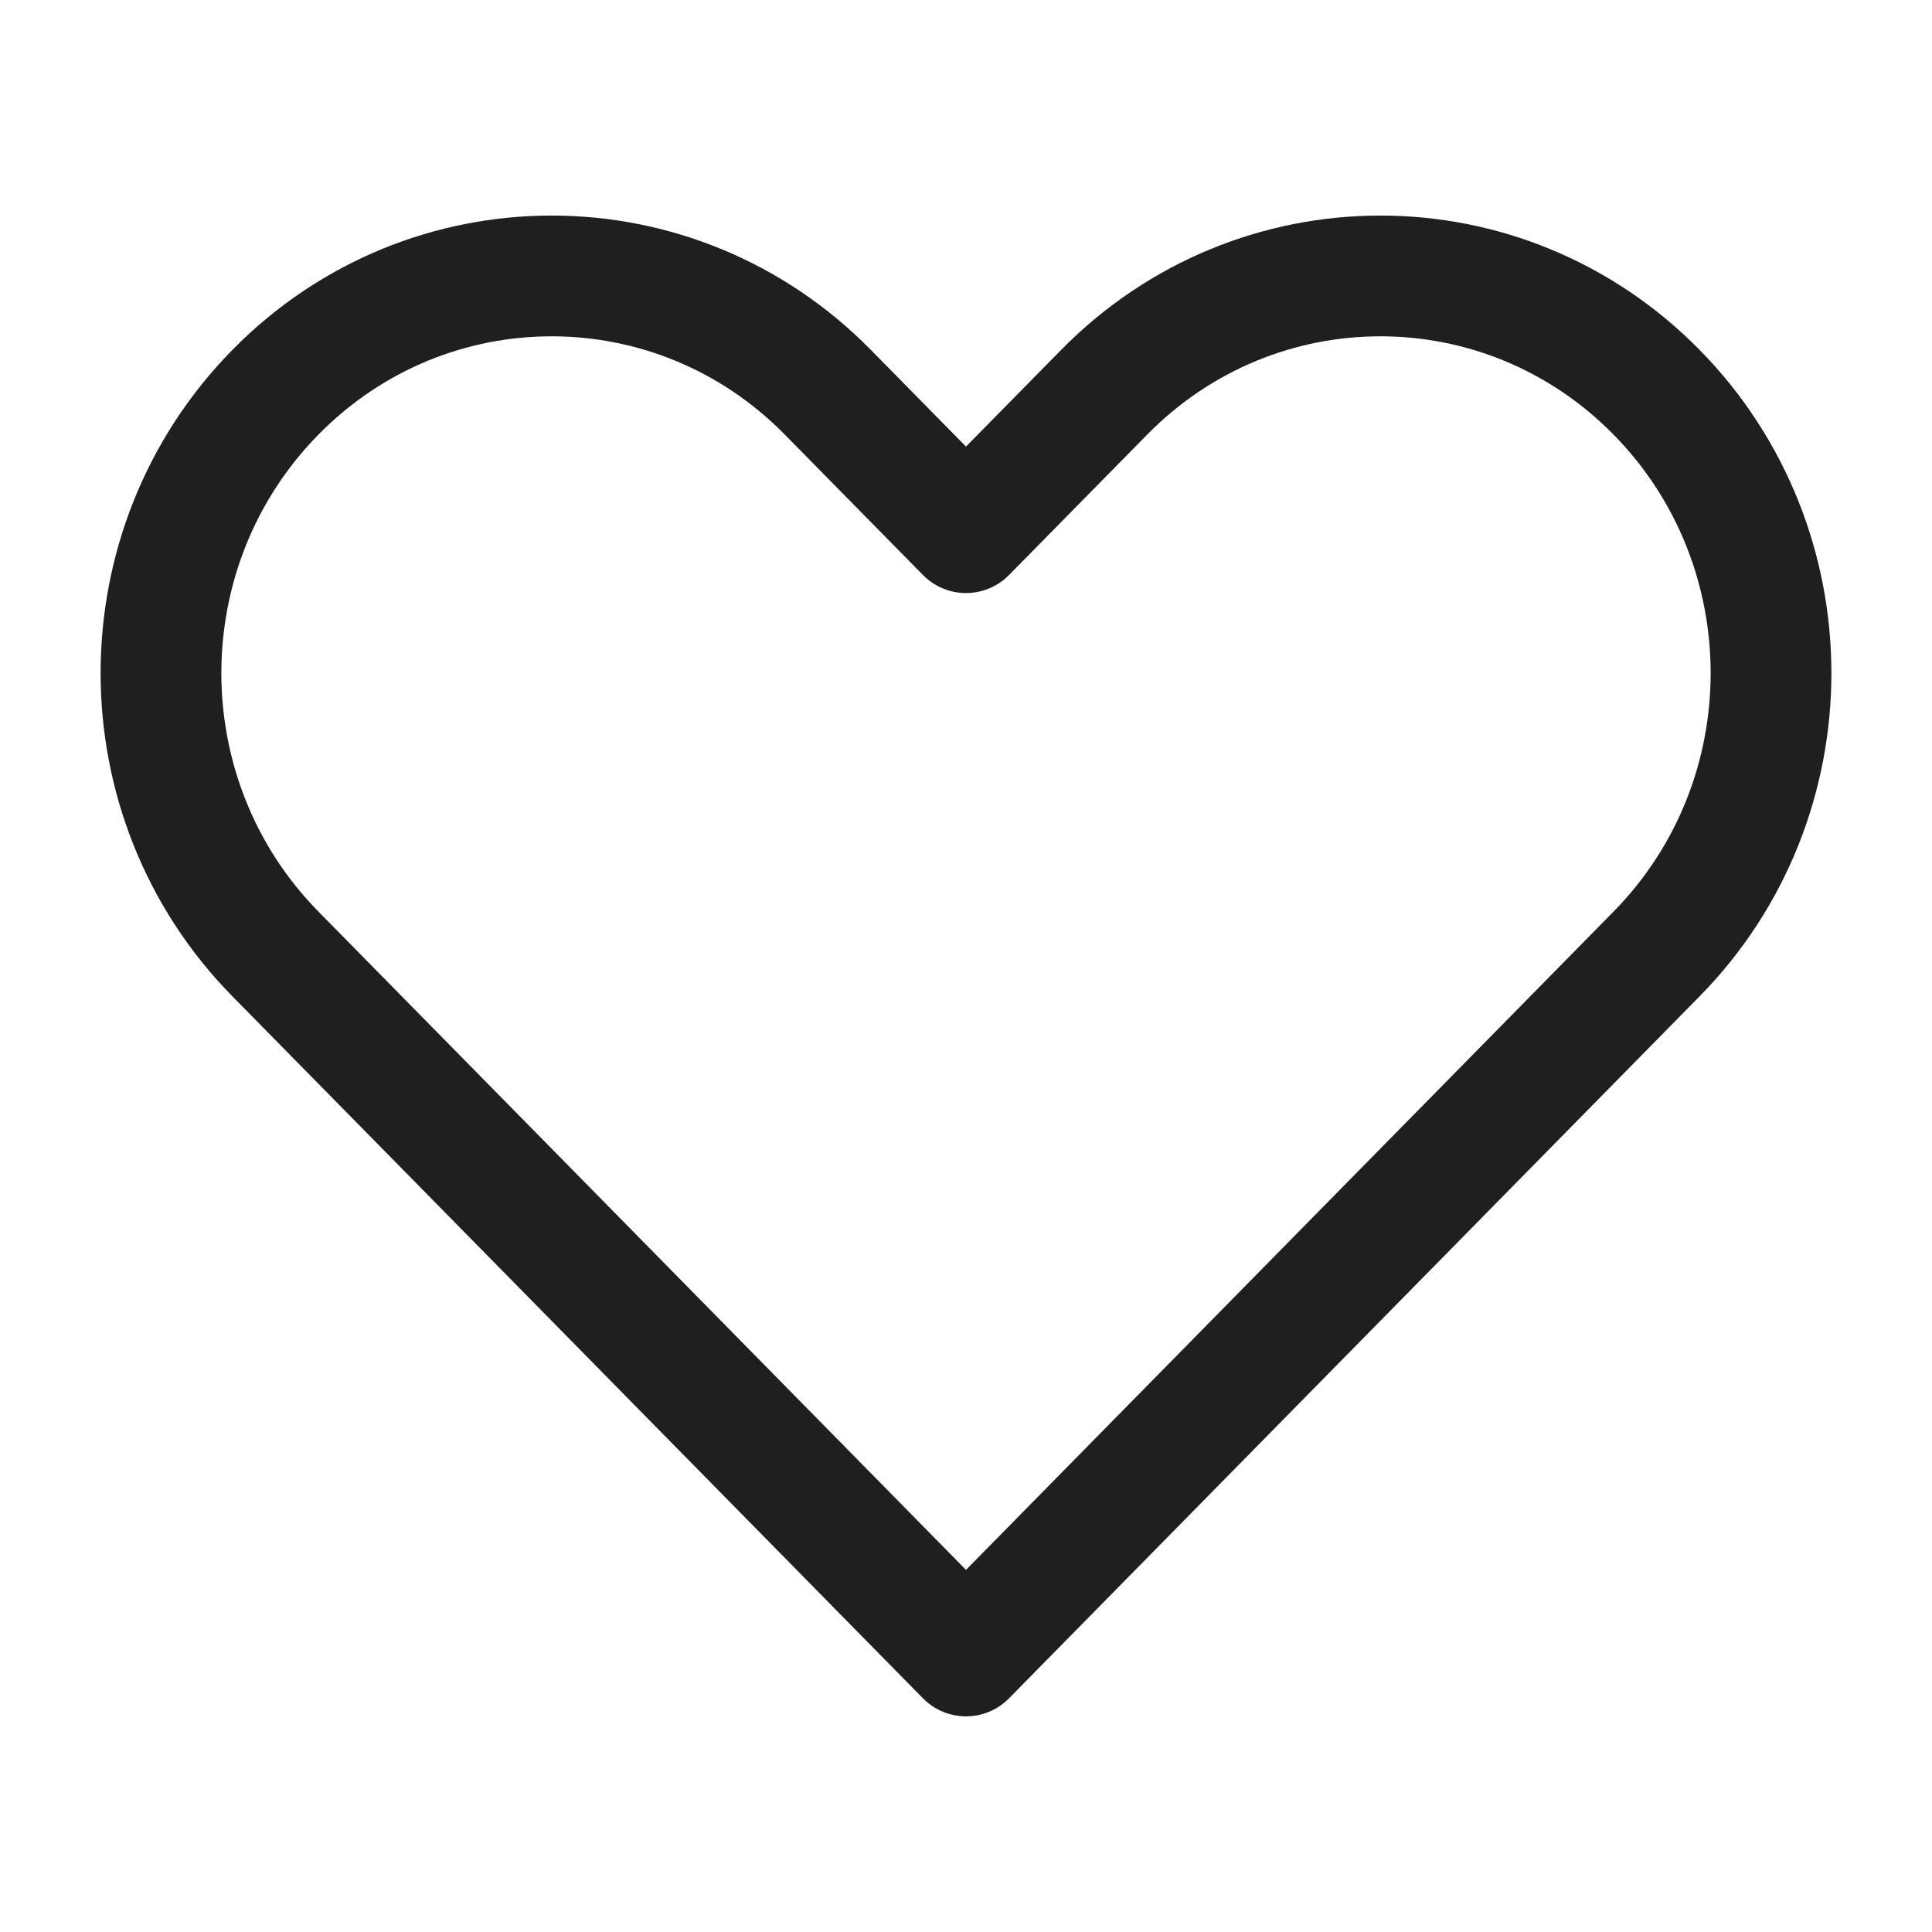
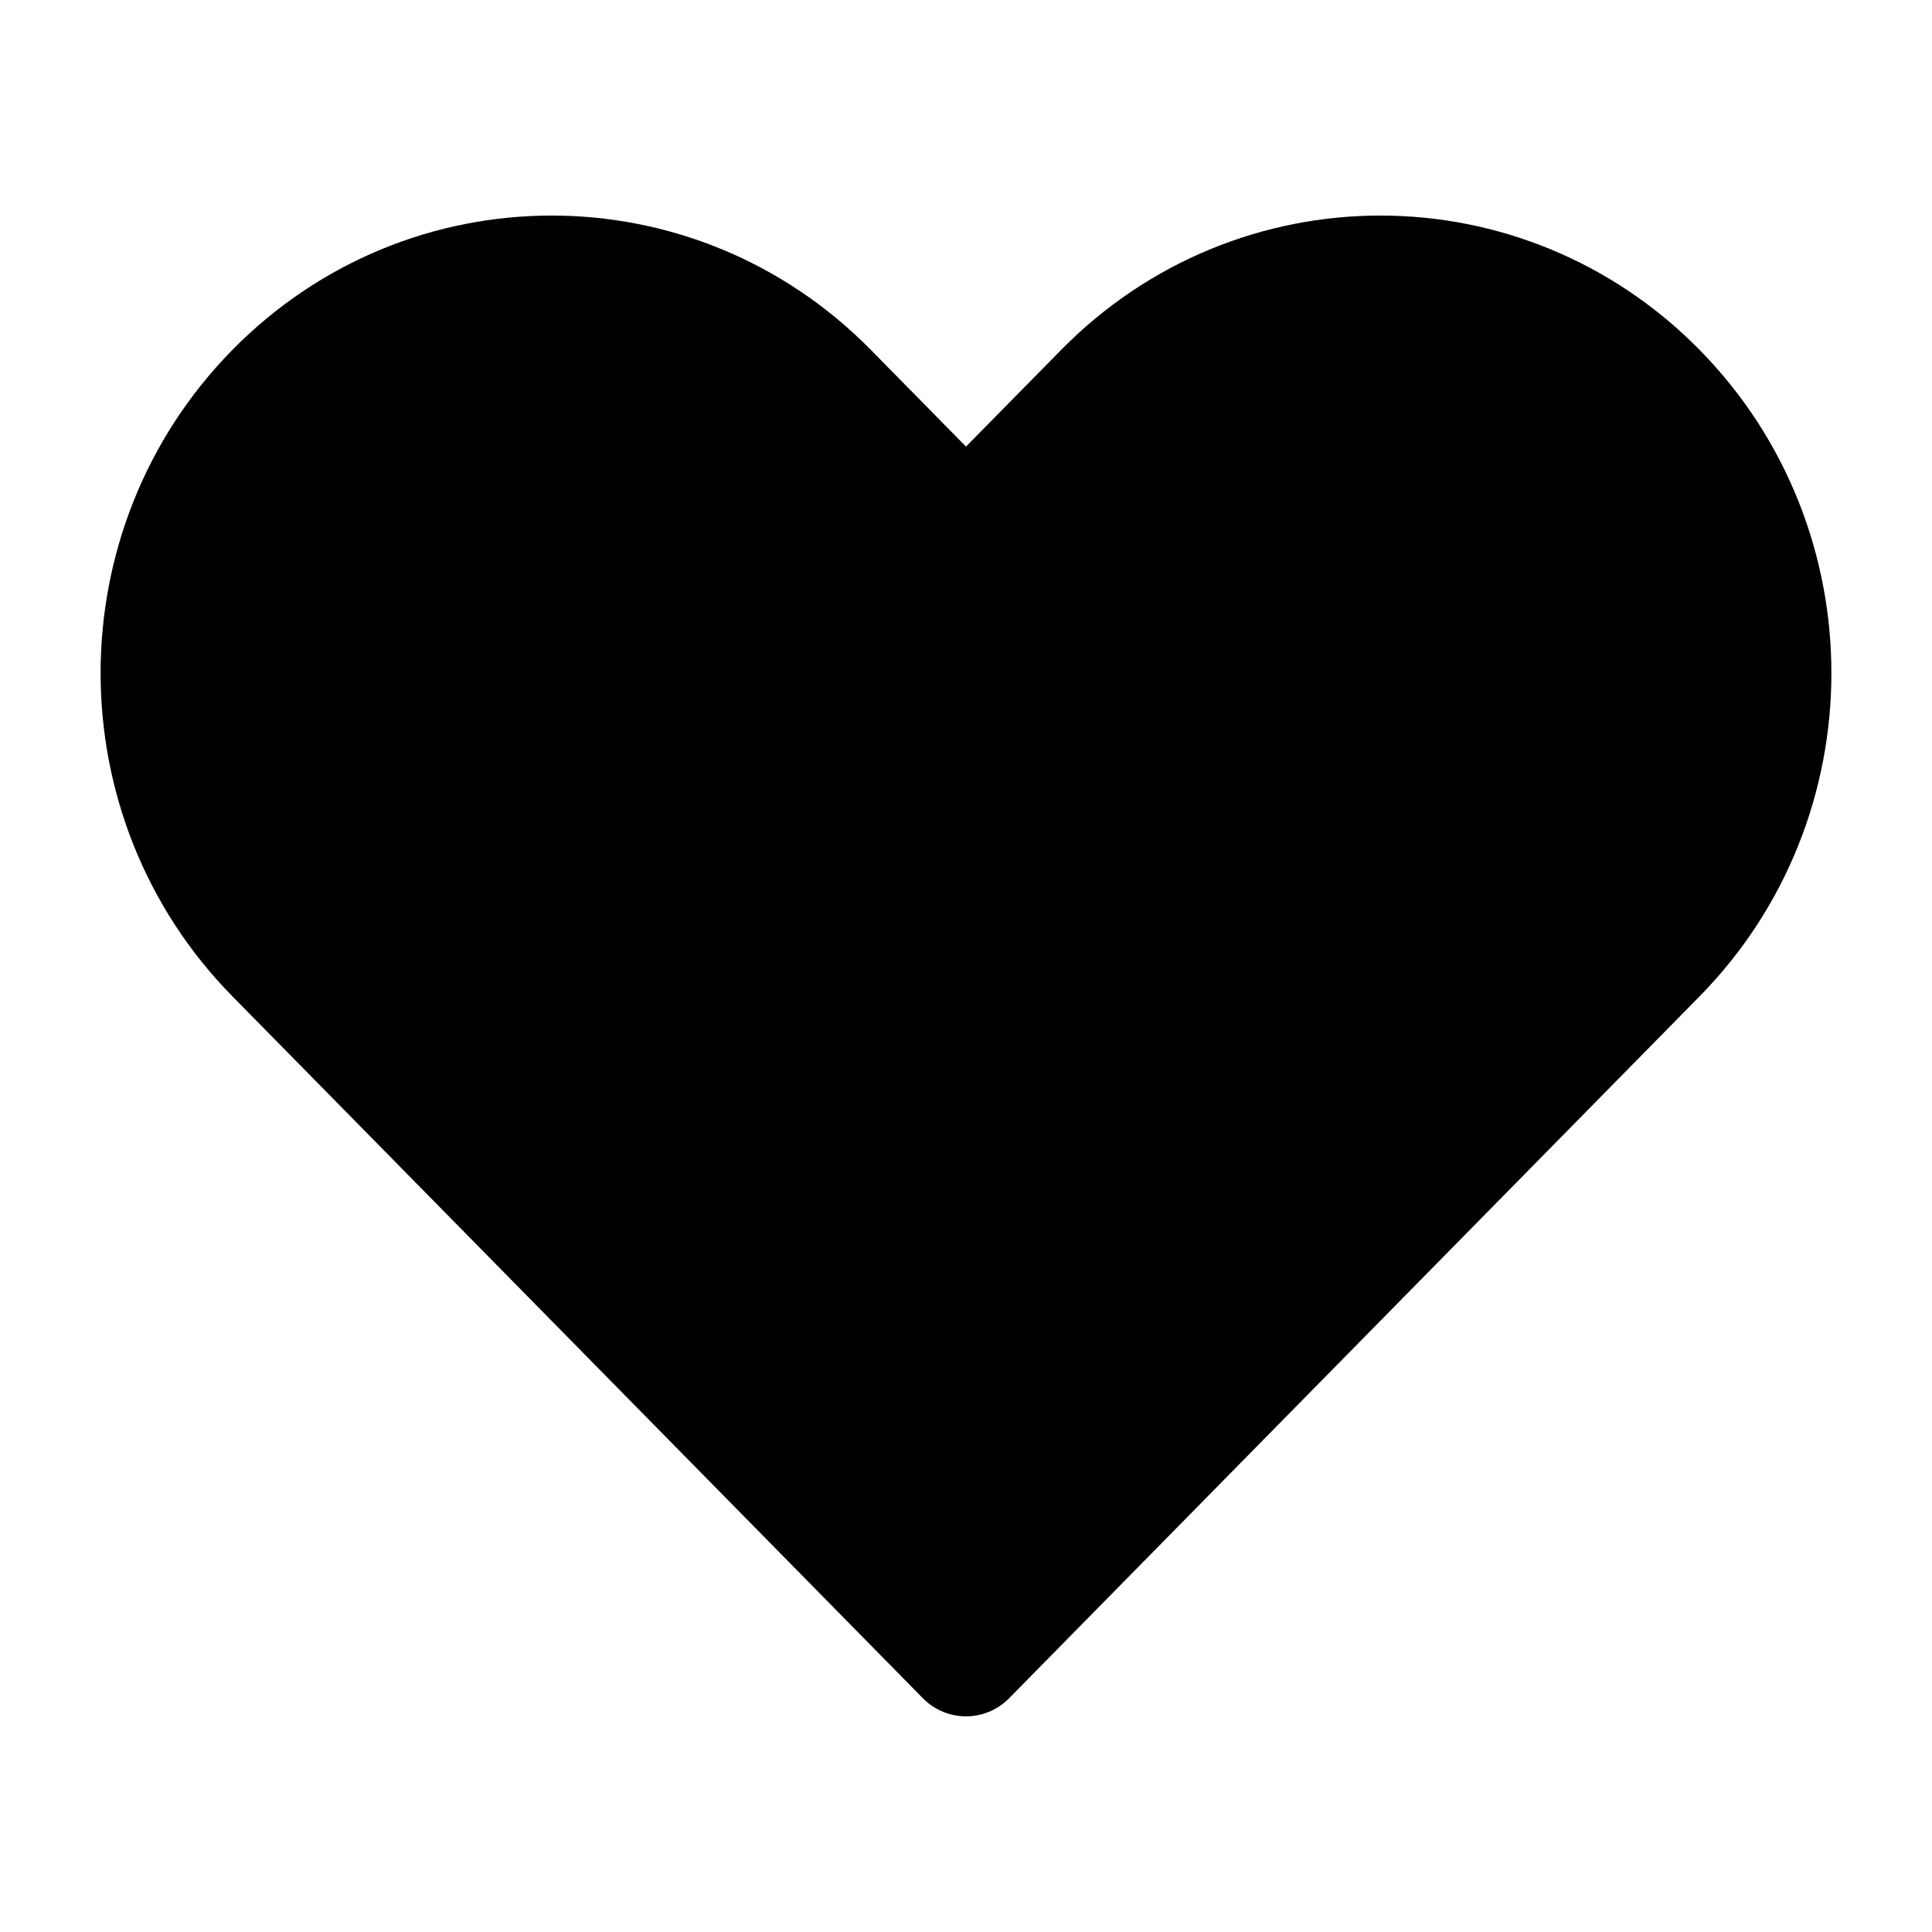
- <svg xmlns="http://www.w3.org/2000/svg" width="32" height="32" stroke-width="1.5px" viewBox="0 0 24 24" fill="none">
-   <path d="m12 20.571 8.579-8.721c1.895-1.927 1.895-5.05 0-6.977-1.895-1.927-4.968-1.927-6.863 0l-1.716 1.744-1.716-1.744c-1.895-1.927-4.968-1.927-6.863 0-1.895 1.927-1.895 5.05 0 6.977z" stroke-linecap="round" stroke-linejoin="round" stroke="#1F1F1F" stroke-width="1.5px" />
+ <svg xmlns="http://www.w3.org/2000/svg" width="32" height="32" stroke-width="1.5px" viewBox="0 0 24 24">
+   <path d="m12 20.571 8.579-8.721c1.895-1.927 1.895-5.05 0-6.977-1.895-1.927-4.968-1.927-6.863 0l-1.716 1.744-1.716-1.744c-1.895-1.927-4.968-1.927-6.863 0-1.895 1.927-1.895 5.05 0 6.977z" stroke-linecap="round" stroke-linejoin="round" stroke="currentColor" stroke-width="1.5px" />
</svg>
